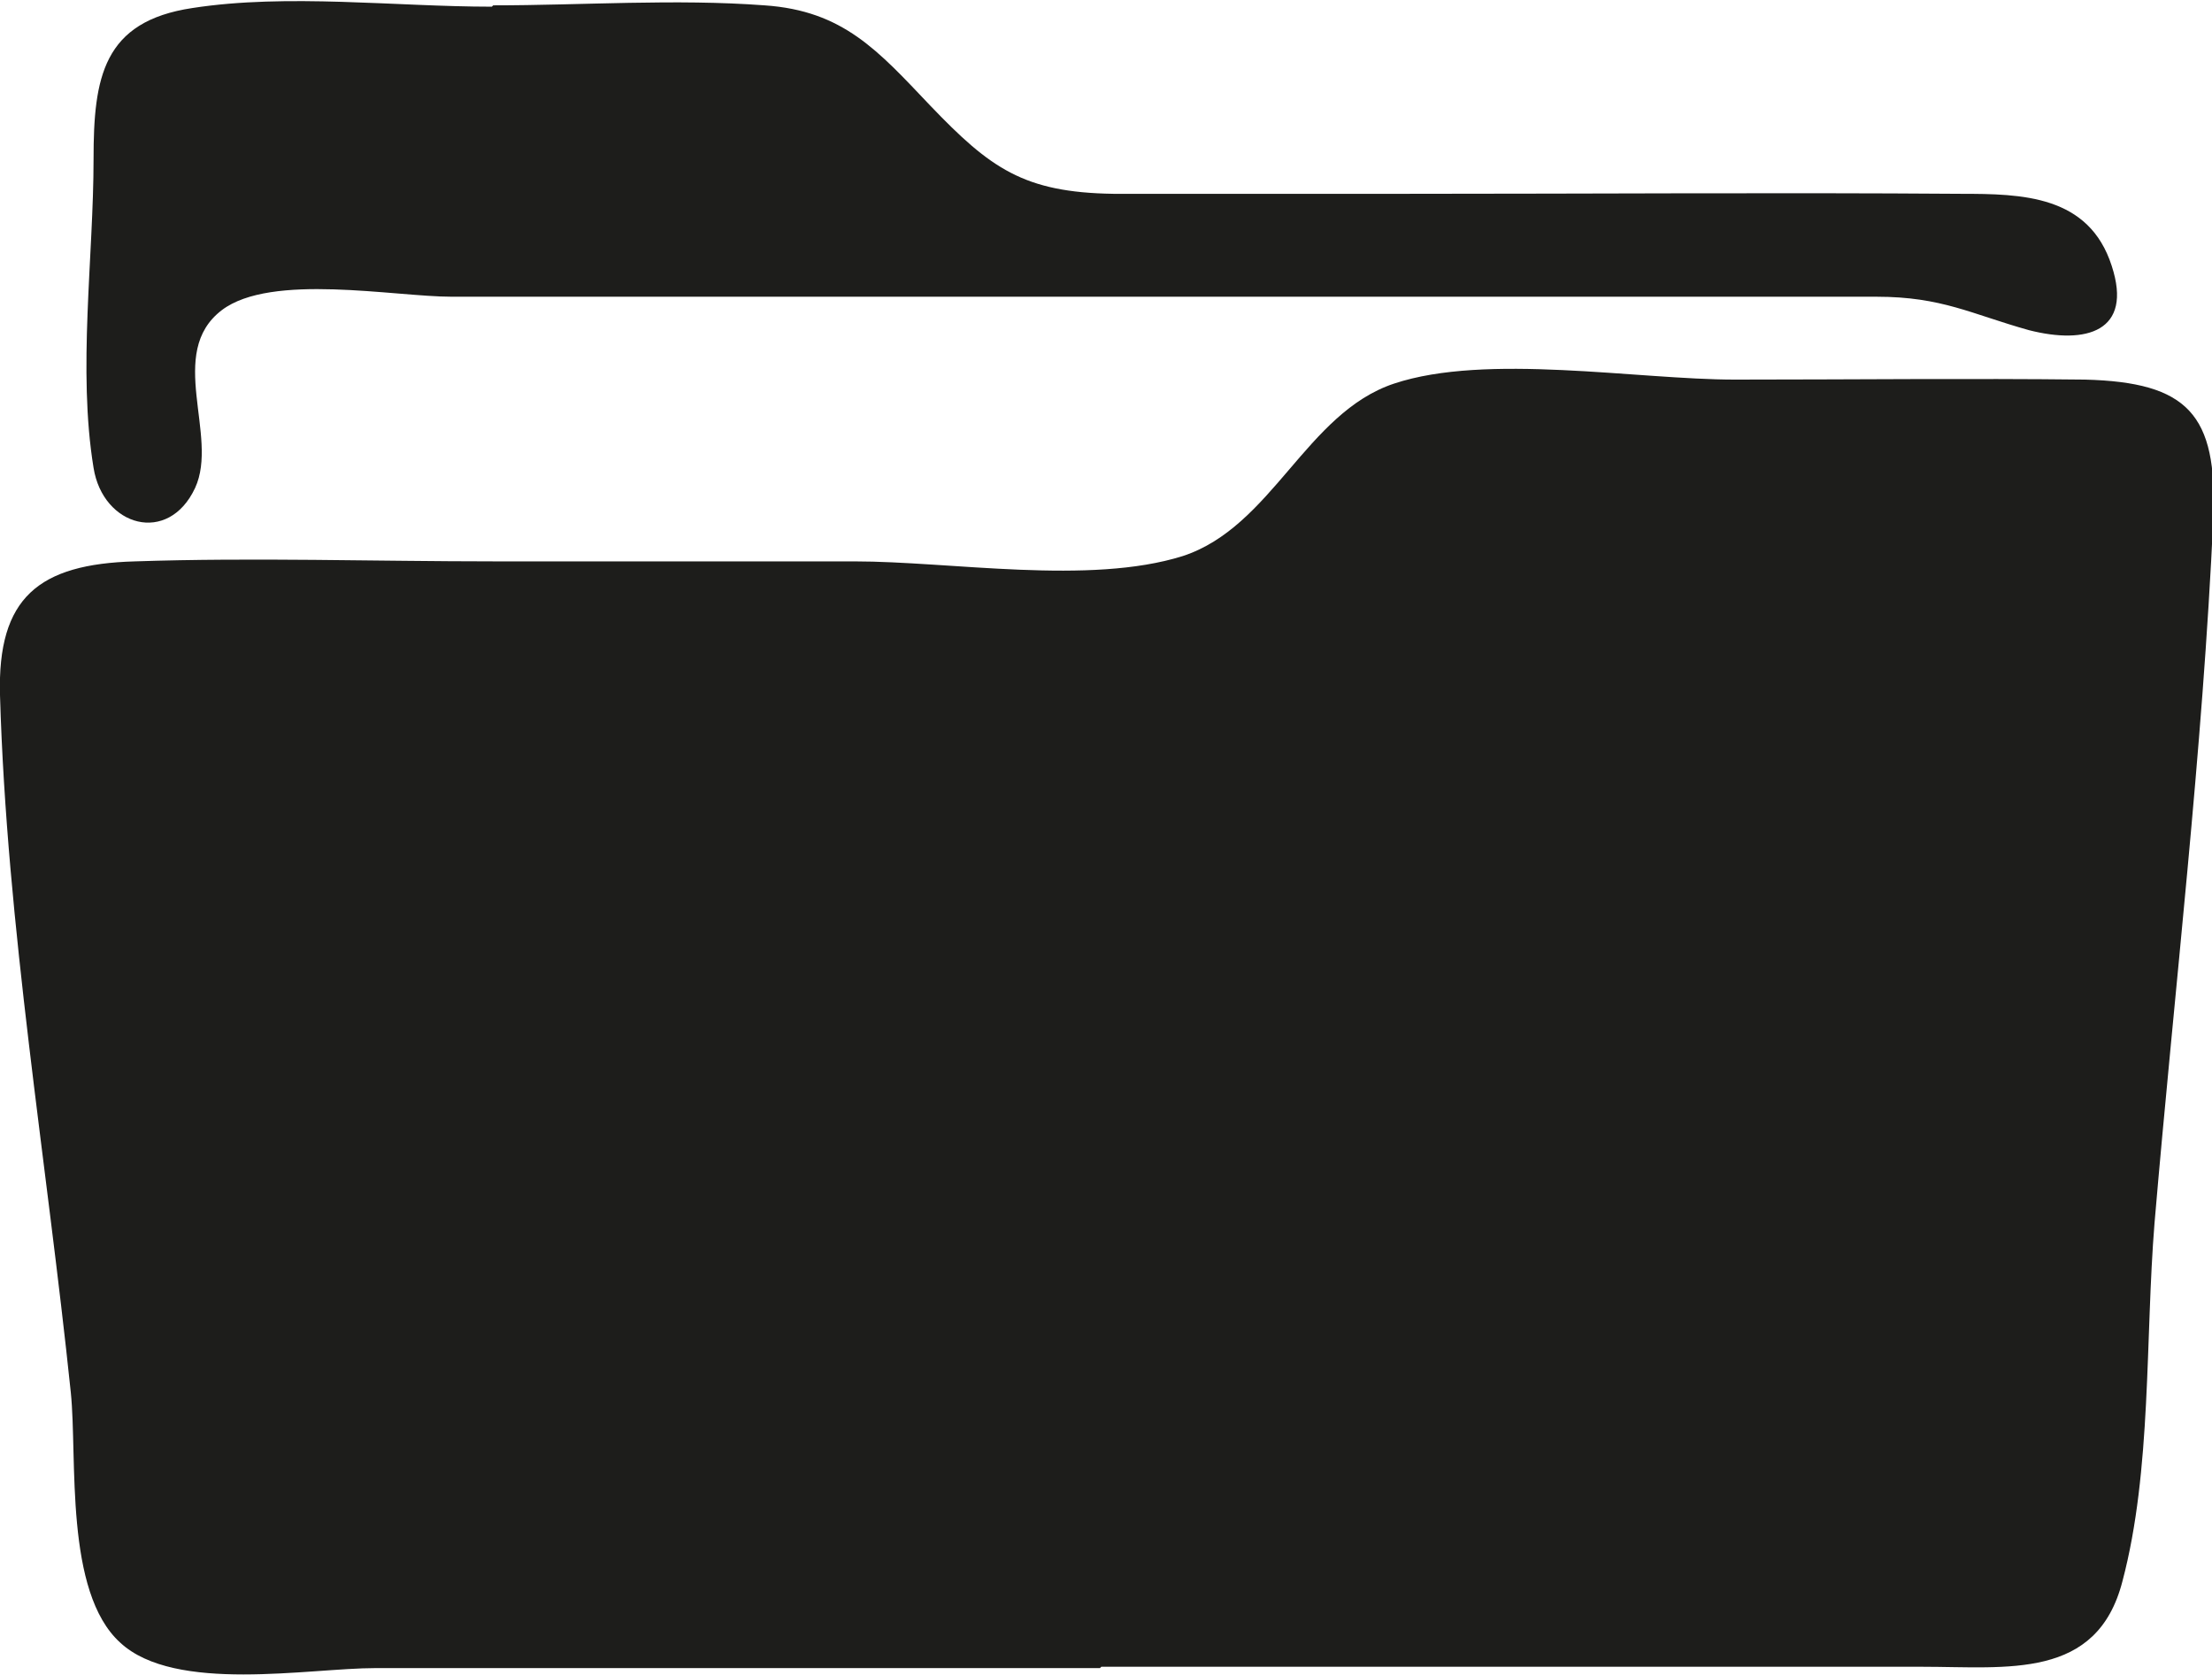
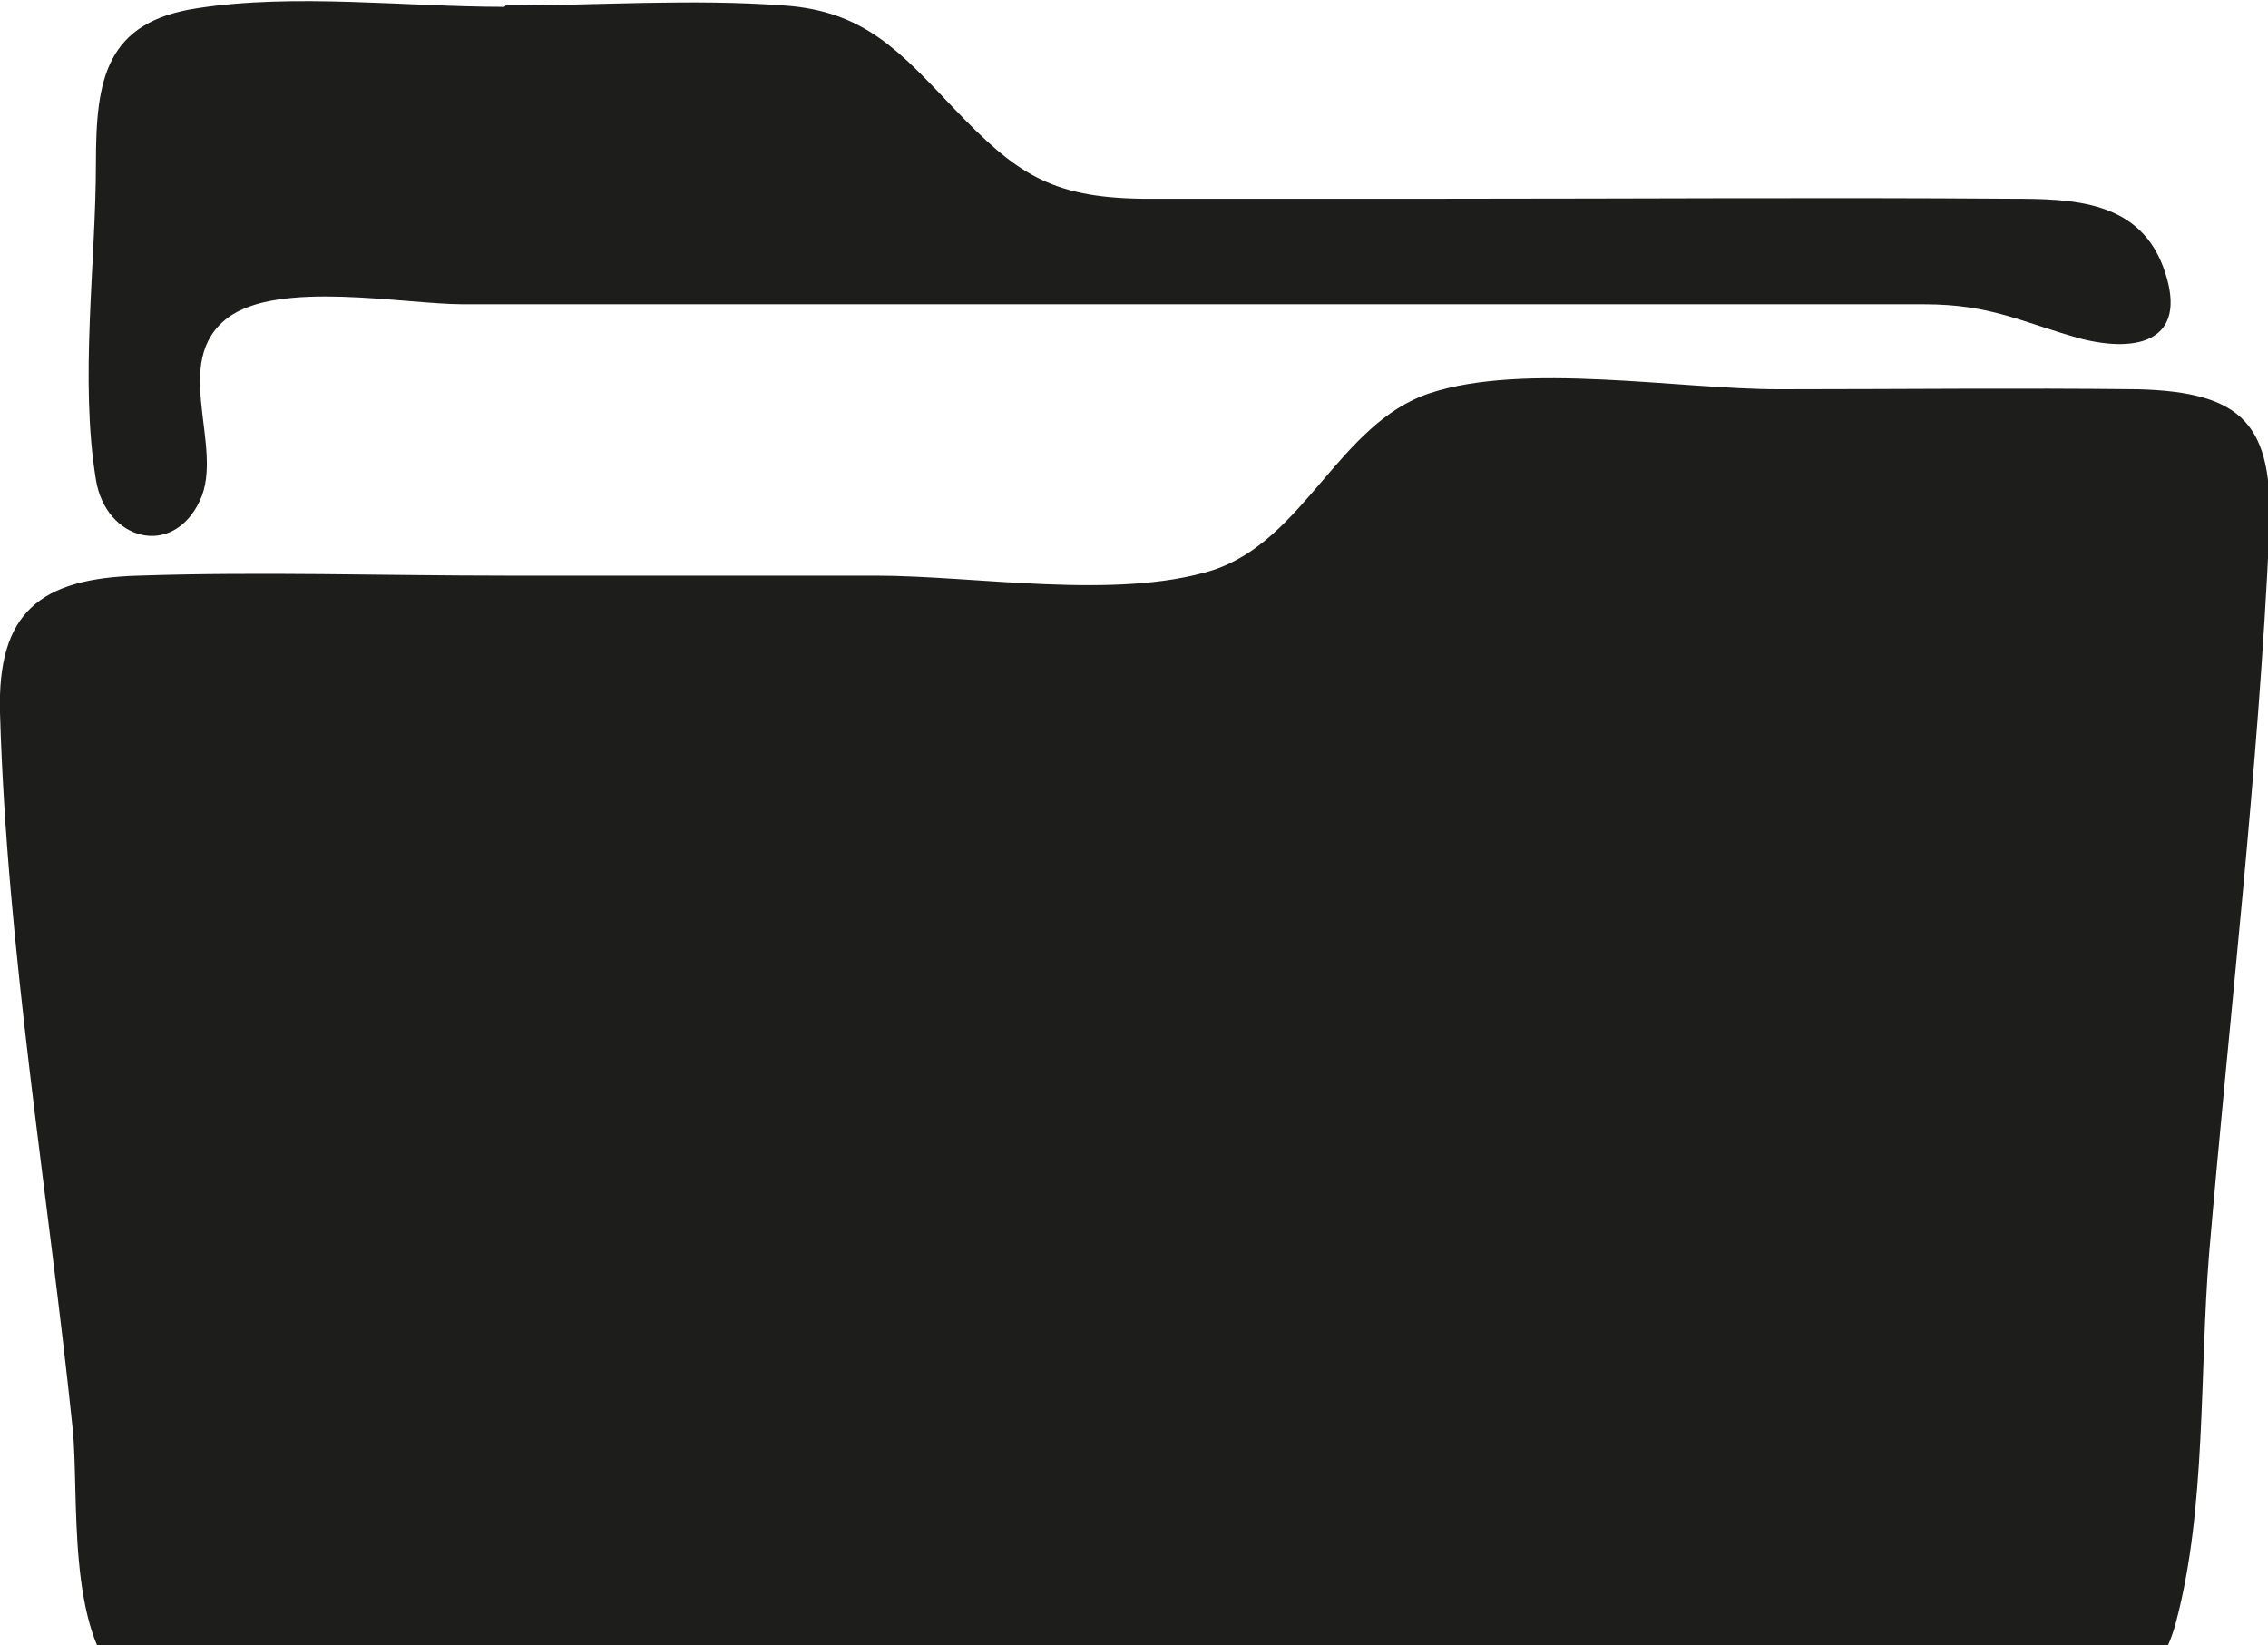
- <svg xmlns="http://www.w3.org/2000/svg" id="Calque_2" data-name="Calque 2" viewBox="0 0 16.55 12.53">
+ <svg xmlns="http://www.w3.org/2000/svg" id="Calque_2" data-name="Calque 2" viewBox="0 0 16.55 12">
  <defs>
    <style>
      .cls-1 {
        fill: #1d1d1b;
      }
    </style>
  </defs>
  <g id="Calque_1-2" data-name="Calque 1">
    <g>
      <path class="cls-1" d="m8.23,12.48c-1.81,0-3.61,0-5.42,0-.5,0-1.5.19-1.91-.19-.42-.38-.32-1.38-.37-1.87C.35,8.69.05,6.93,0,5.2c-.02-.73.29-.98,1.01-1,.89-.03,1.79,0,2.69,0,.9,0,1.79,0,2.69,0,.73,0,1.76.18,2.46-.04.67-.22.92-1.07,1.58-1.29.69-.23,1.82-.03,2.55-.03.87,0,1.75-.01,2.62,0,.77.02.99.26.96,1.03-.08,1.76-.29,3.52-.44,5.28-.07.86-.02,1.85-.24,2.68-.19.74-.86.64-1.5.64-2.05,0-4.1,0-6.14,0Z" />
      <path class="cls-1" d="m3.69.04c.67,0,1.36-.05,2.03,0,.59.04.85.34,1.24.75.45.47.7.65,1.37.66.74,0,1.48,0,2.21,0,1.38,0,2.75-.01,4.13,0,.46,0,.96.01,1.13.54.16.49-.19.59-.62.48-.43-.12-.65-.25-1.14-.25-.74,0-1.48,0-2.22,0-1.38,0-2.76,0-4.15,0-1.43,0-2.86,0-4.29,0-.43,0-1.35-.18-1.72.1-.42.32-.02.94-.2,1.33-.2.43-.69.29-.76-.15-.12-.73,0-1.58,0-2.31,0-.61.07-1.03.74-1.13.71-.11,1.52-.01,2.24-.01Z" />
    </g>
  </g>
</svg>
